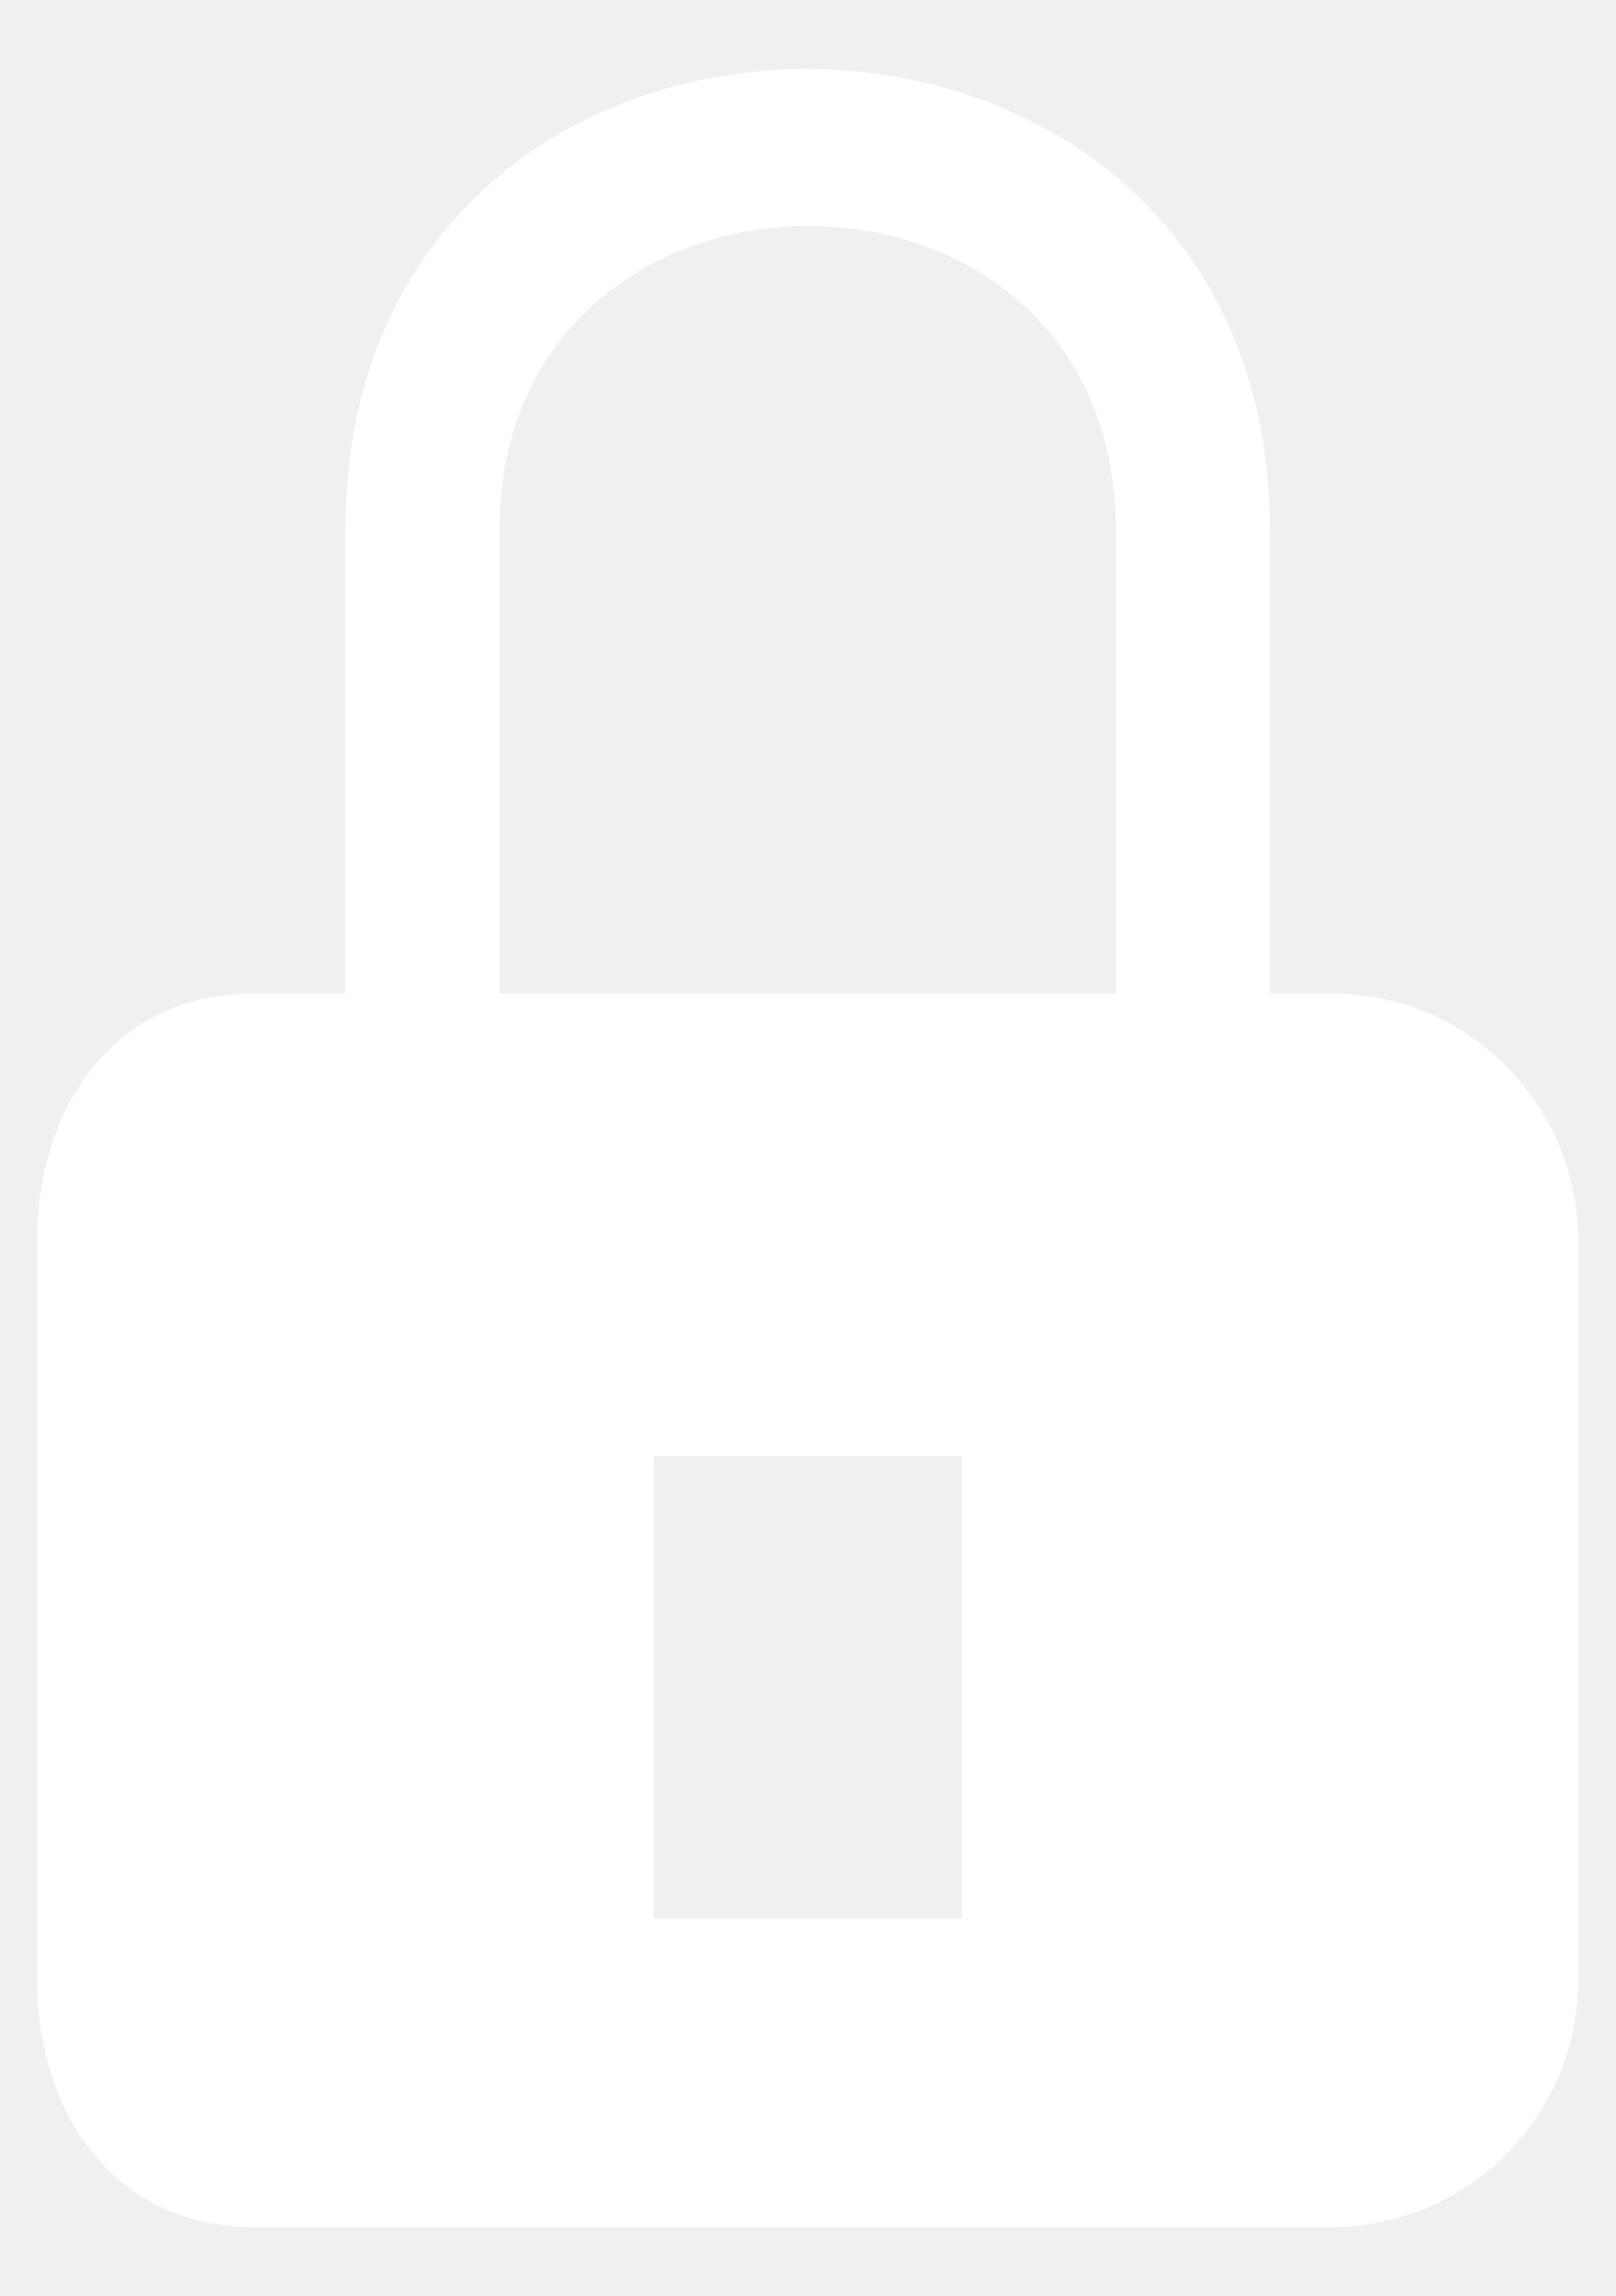
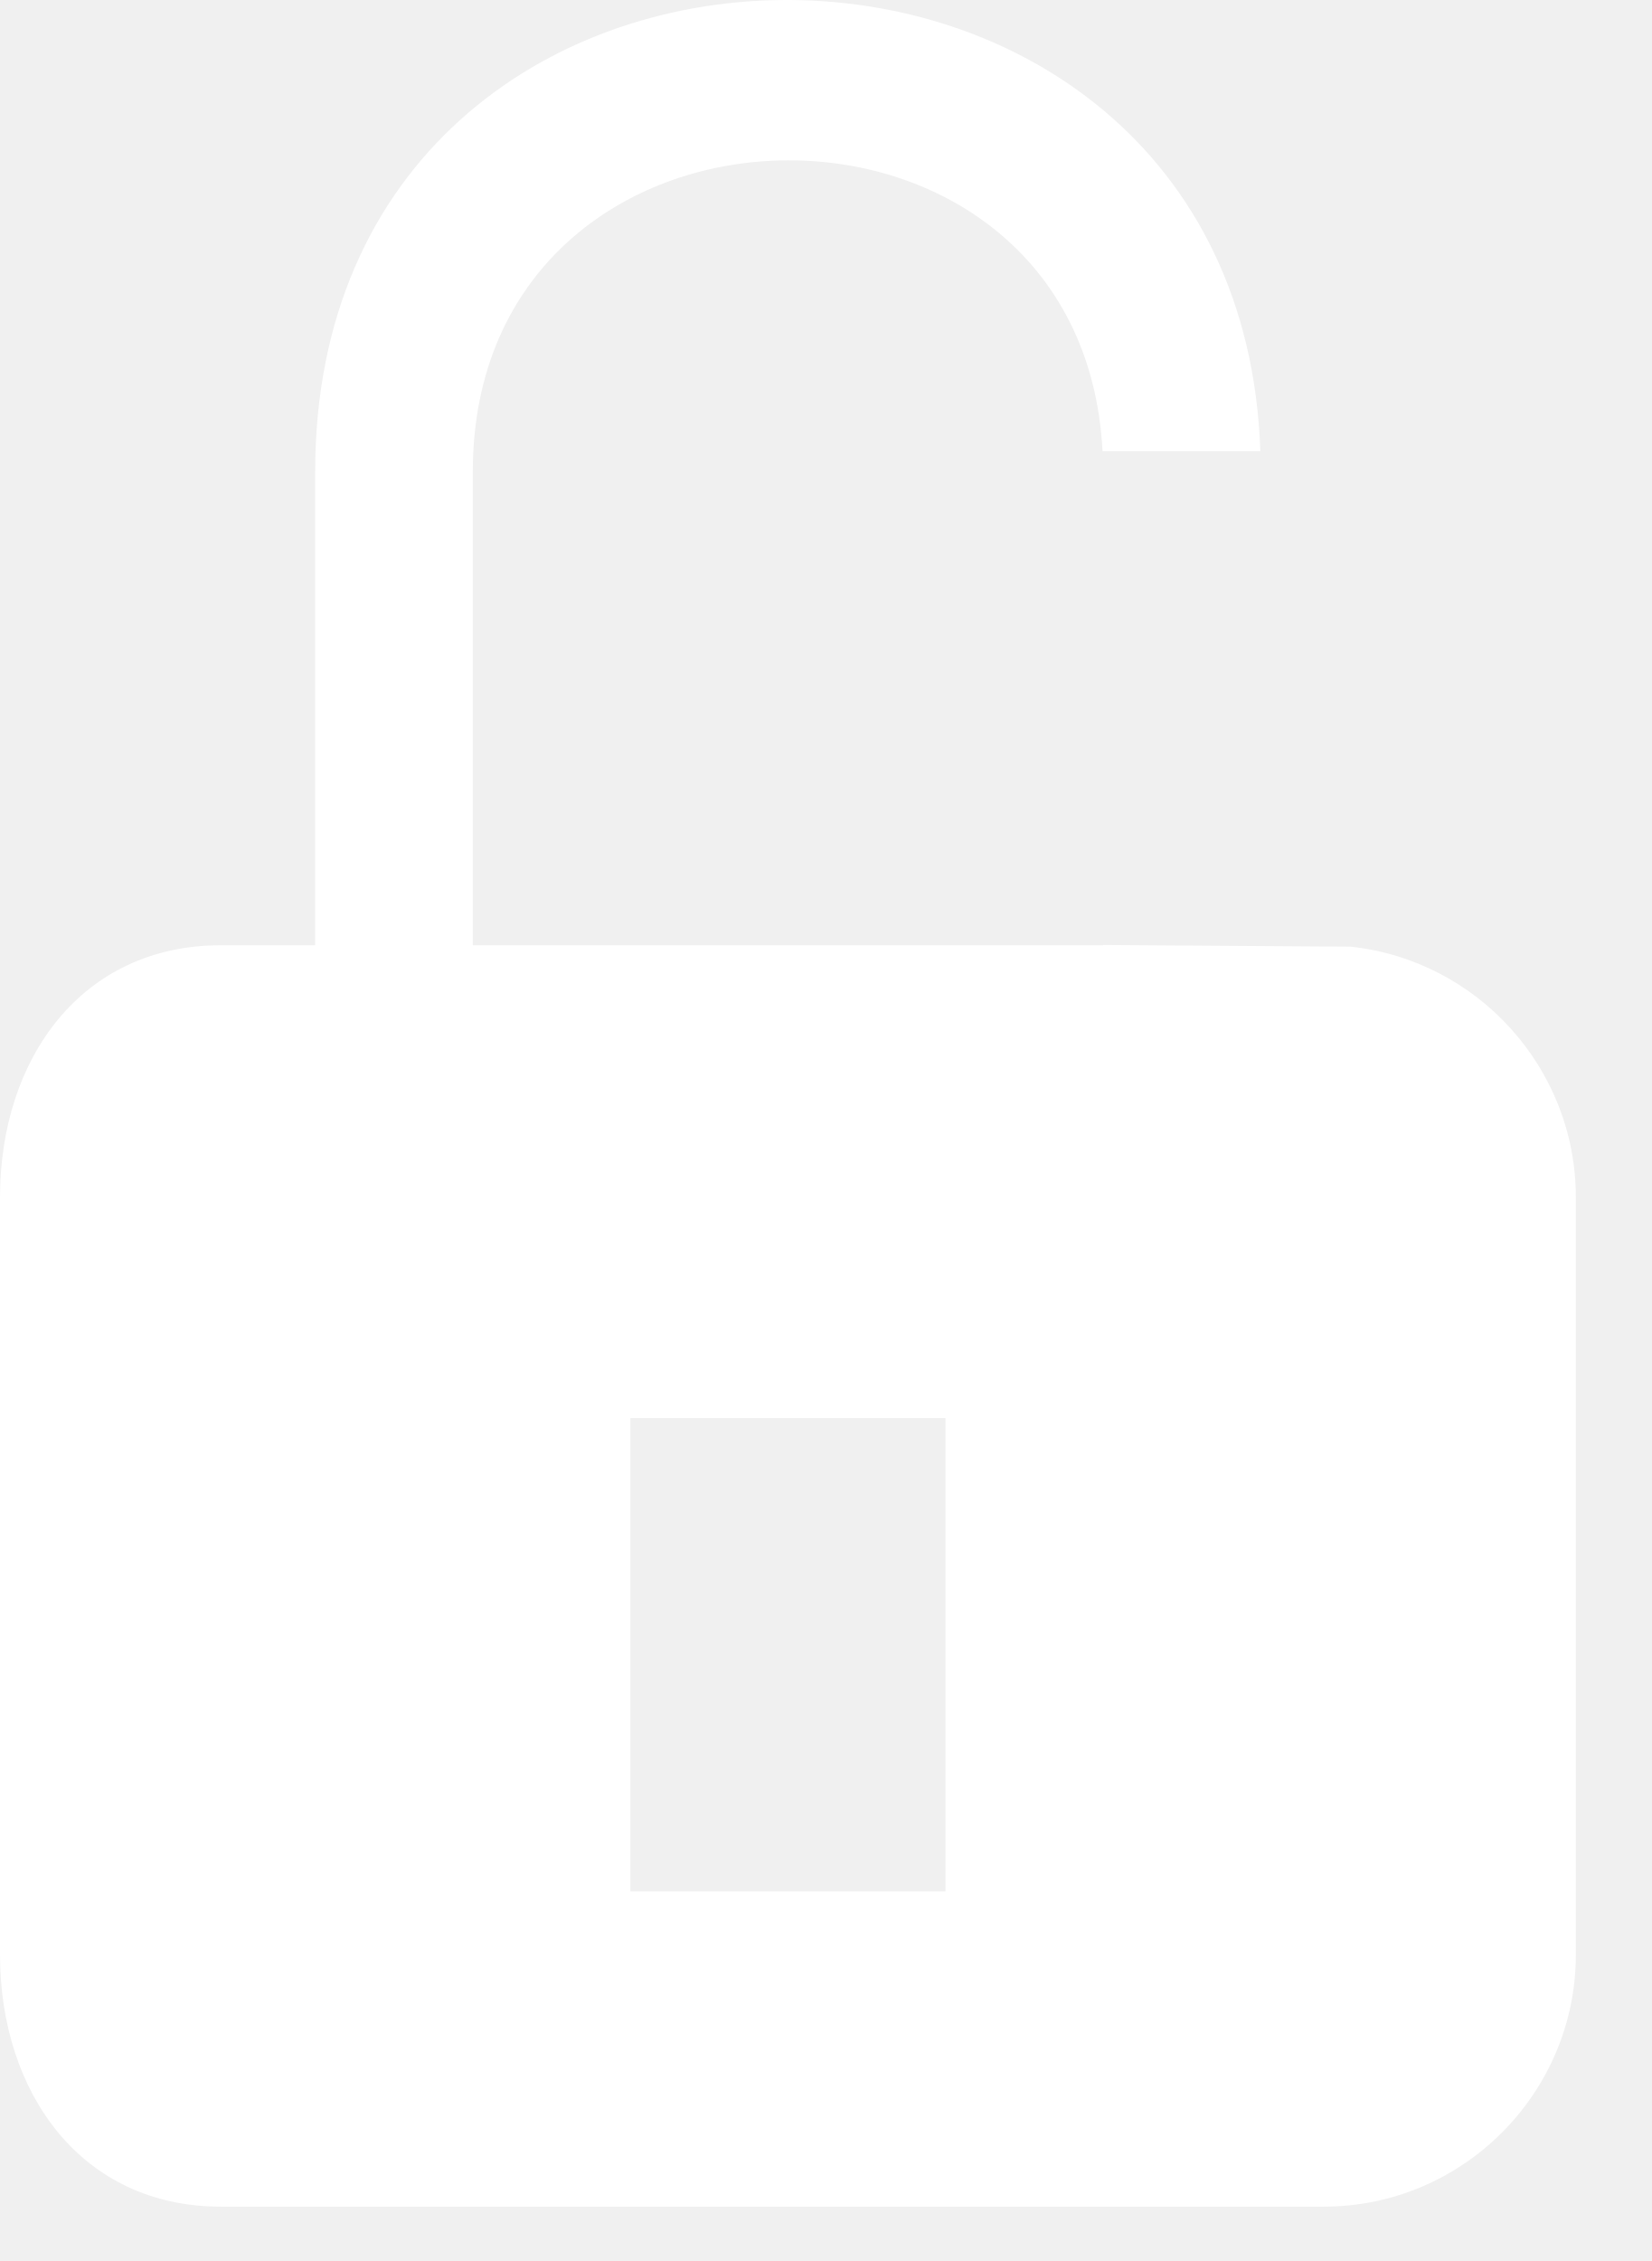
- <svg xmlns="http://www.w3.org/2000/svg" width="100%" height="100%" viewBox="0 0 19 27" fill="none">
-   <path fill-rule="evenodd" clip-rule="evenodd" d="M15.663 11.682H14.938V6.239C14.938 -0.977 4.062 -1.016 4.062 6.239V11.682H2.976C1.377 11.682 0.438 12.985 0.438 14.582V23.288C0.438 24.885 1.377 26.188 2.976 26.188H15.663C17.26 26.188 18.562 24.885 18.562 23.288V14.582C18.562 12.985 17.26 11.682 15.663 11.682ZM5.875 6.239C5.875 1.482 13.125 1.442 13.125 6.239V11.682H5.875V6.239ZM7.688 22.563H11.312V17.12H7.688V22.563Z" fill="white" />
+ <svg xmlns="http://www.w3.org/2000/svg" width="100%" height="100%" viewBox="0 0 19 26" fill="none">
+   <path fill-rule="evenodd" clip-rule="evenodd" d="M14.496 5.188C14.258 -1.789 3.625 -1.748 3.625 5.427V10.87H2.538C0.94 10.87 0 12.172 0 13.77V22.475C0 24.072 0.94 25.375 2.538 25.375H15.226C16.822 25.375 18.125 24.072 18.125 22.475V13.77C18.125 12.276 16.986 11.04 15.533 10.886L12.688 10.867V10.87H5.438V5.427C5.438 0.75 12.444 0.632 12.681 5.188H14.496ZM10.875 21.75H7.25V16.307H10.875V21.75Z" fill="white" />
</svg>
